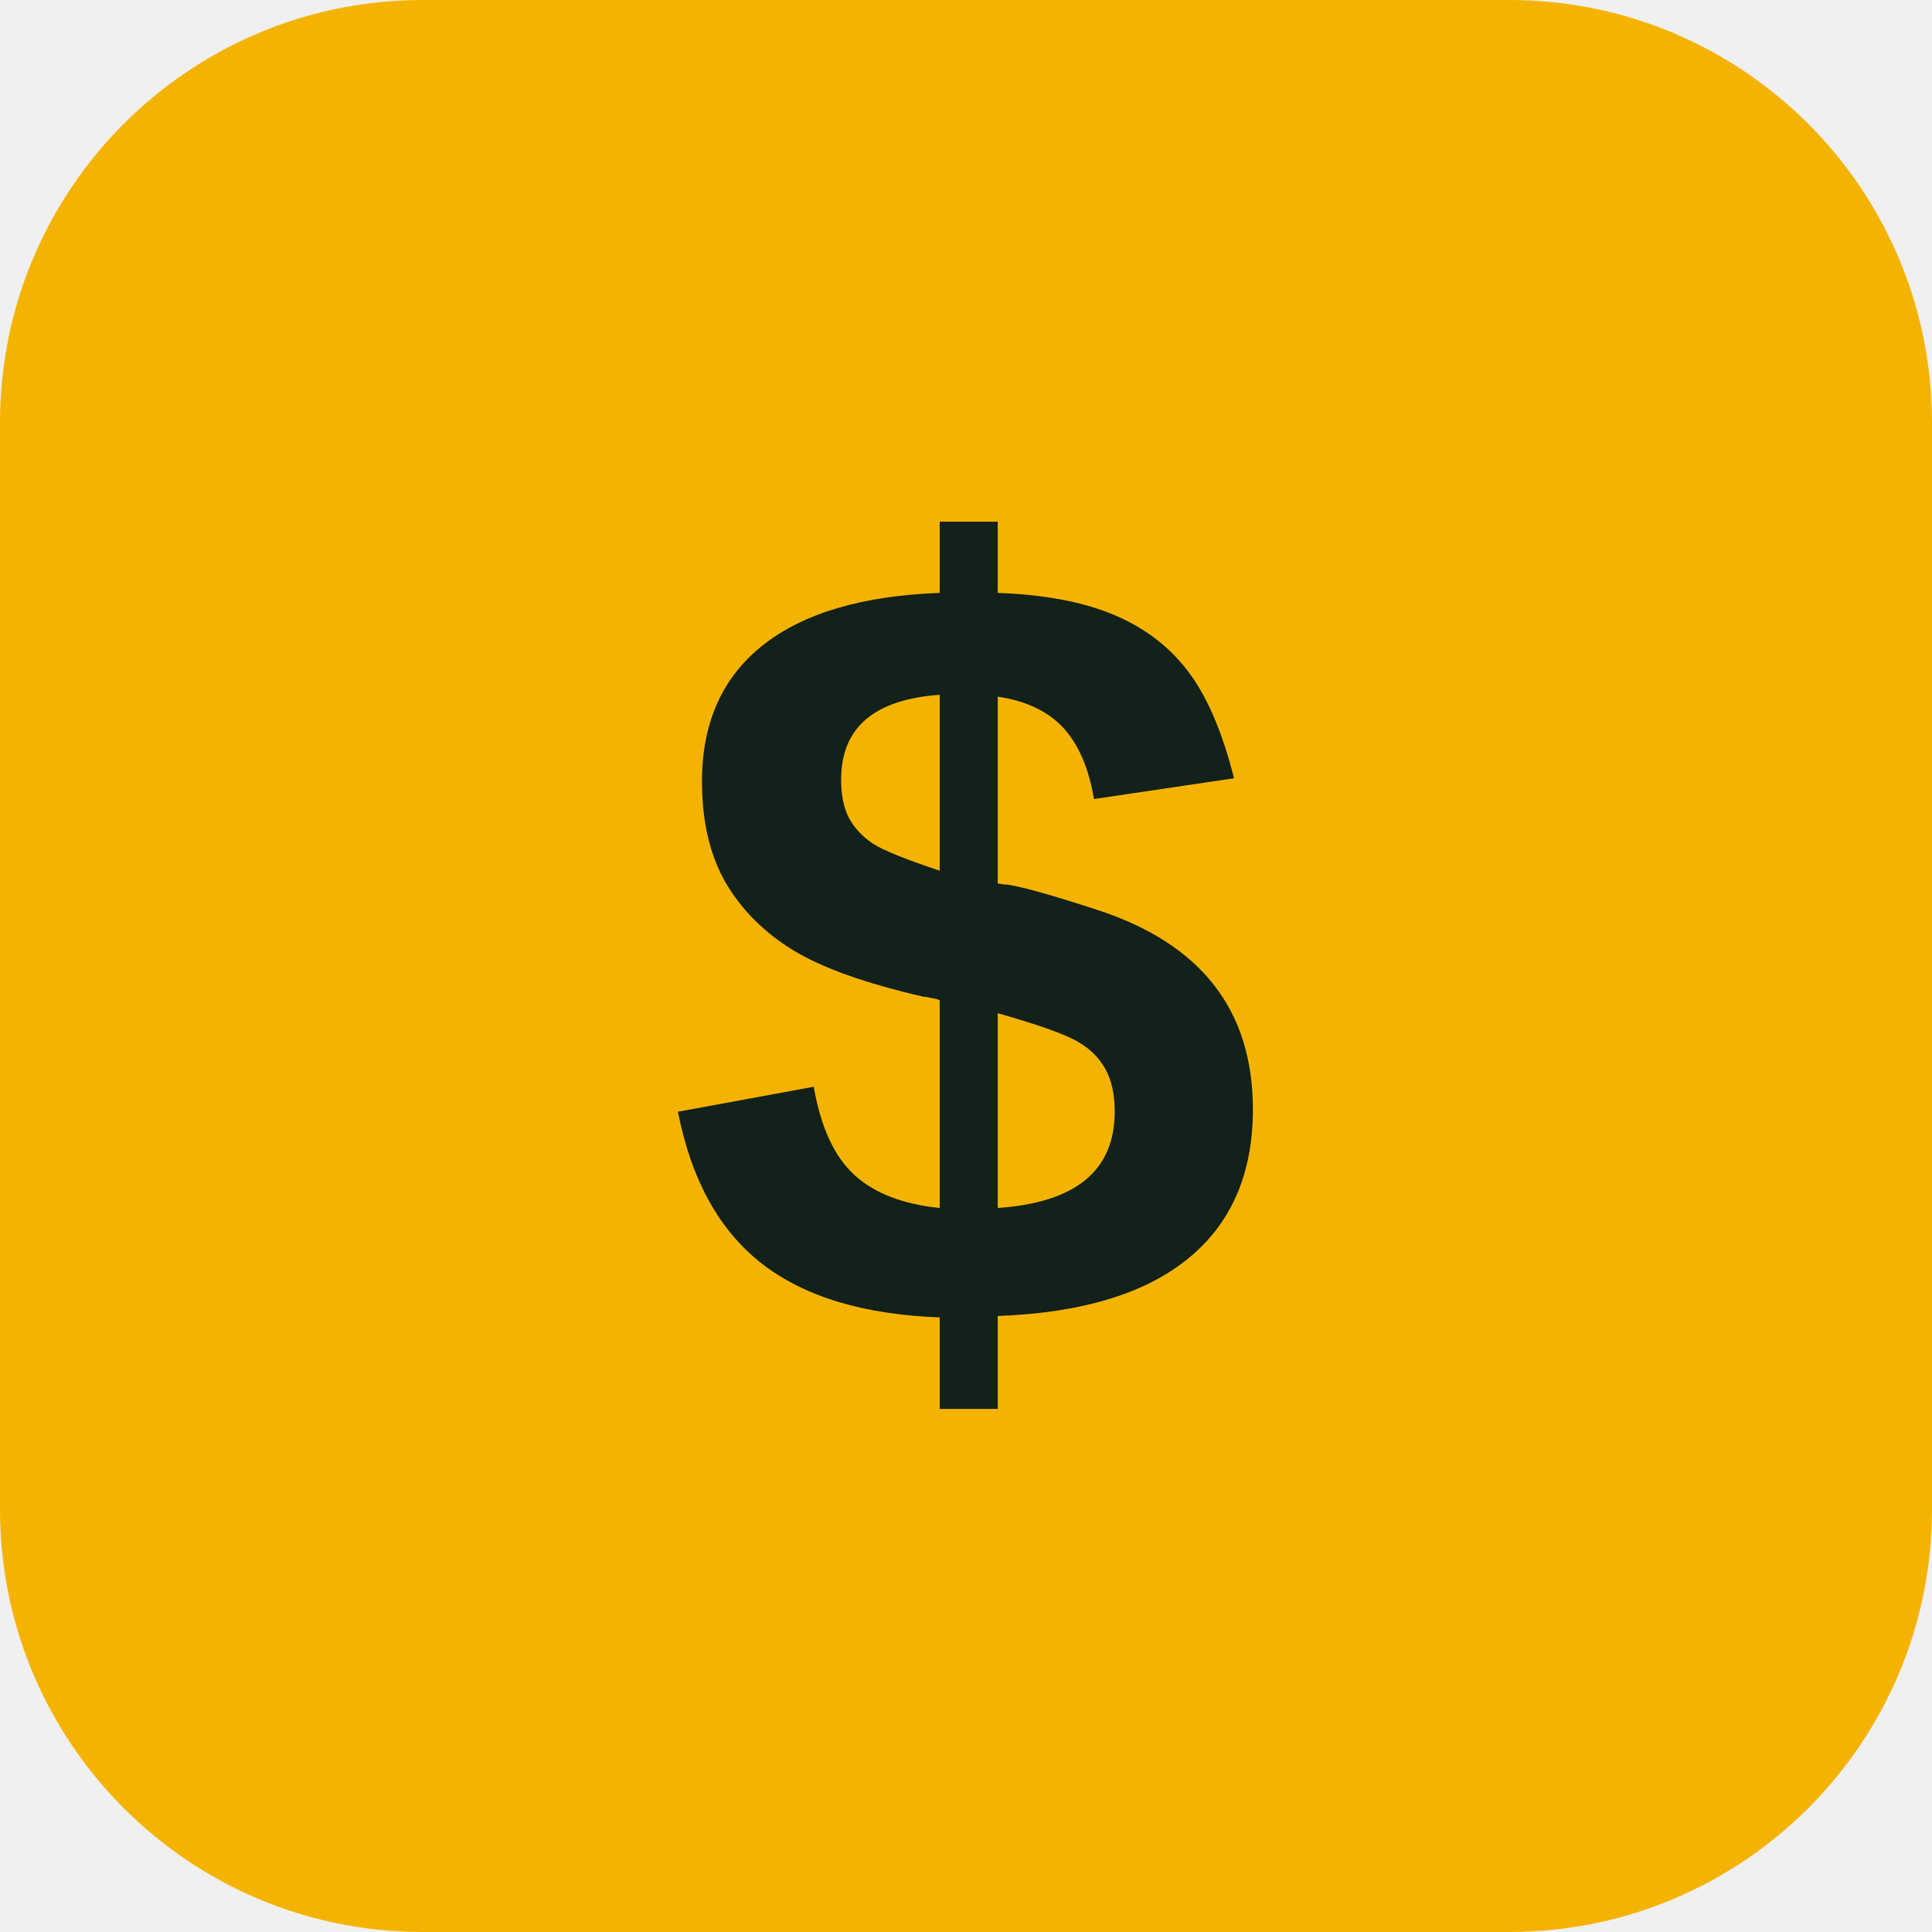
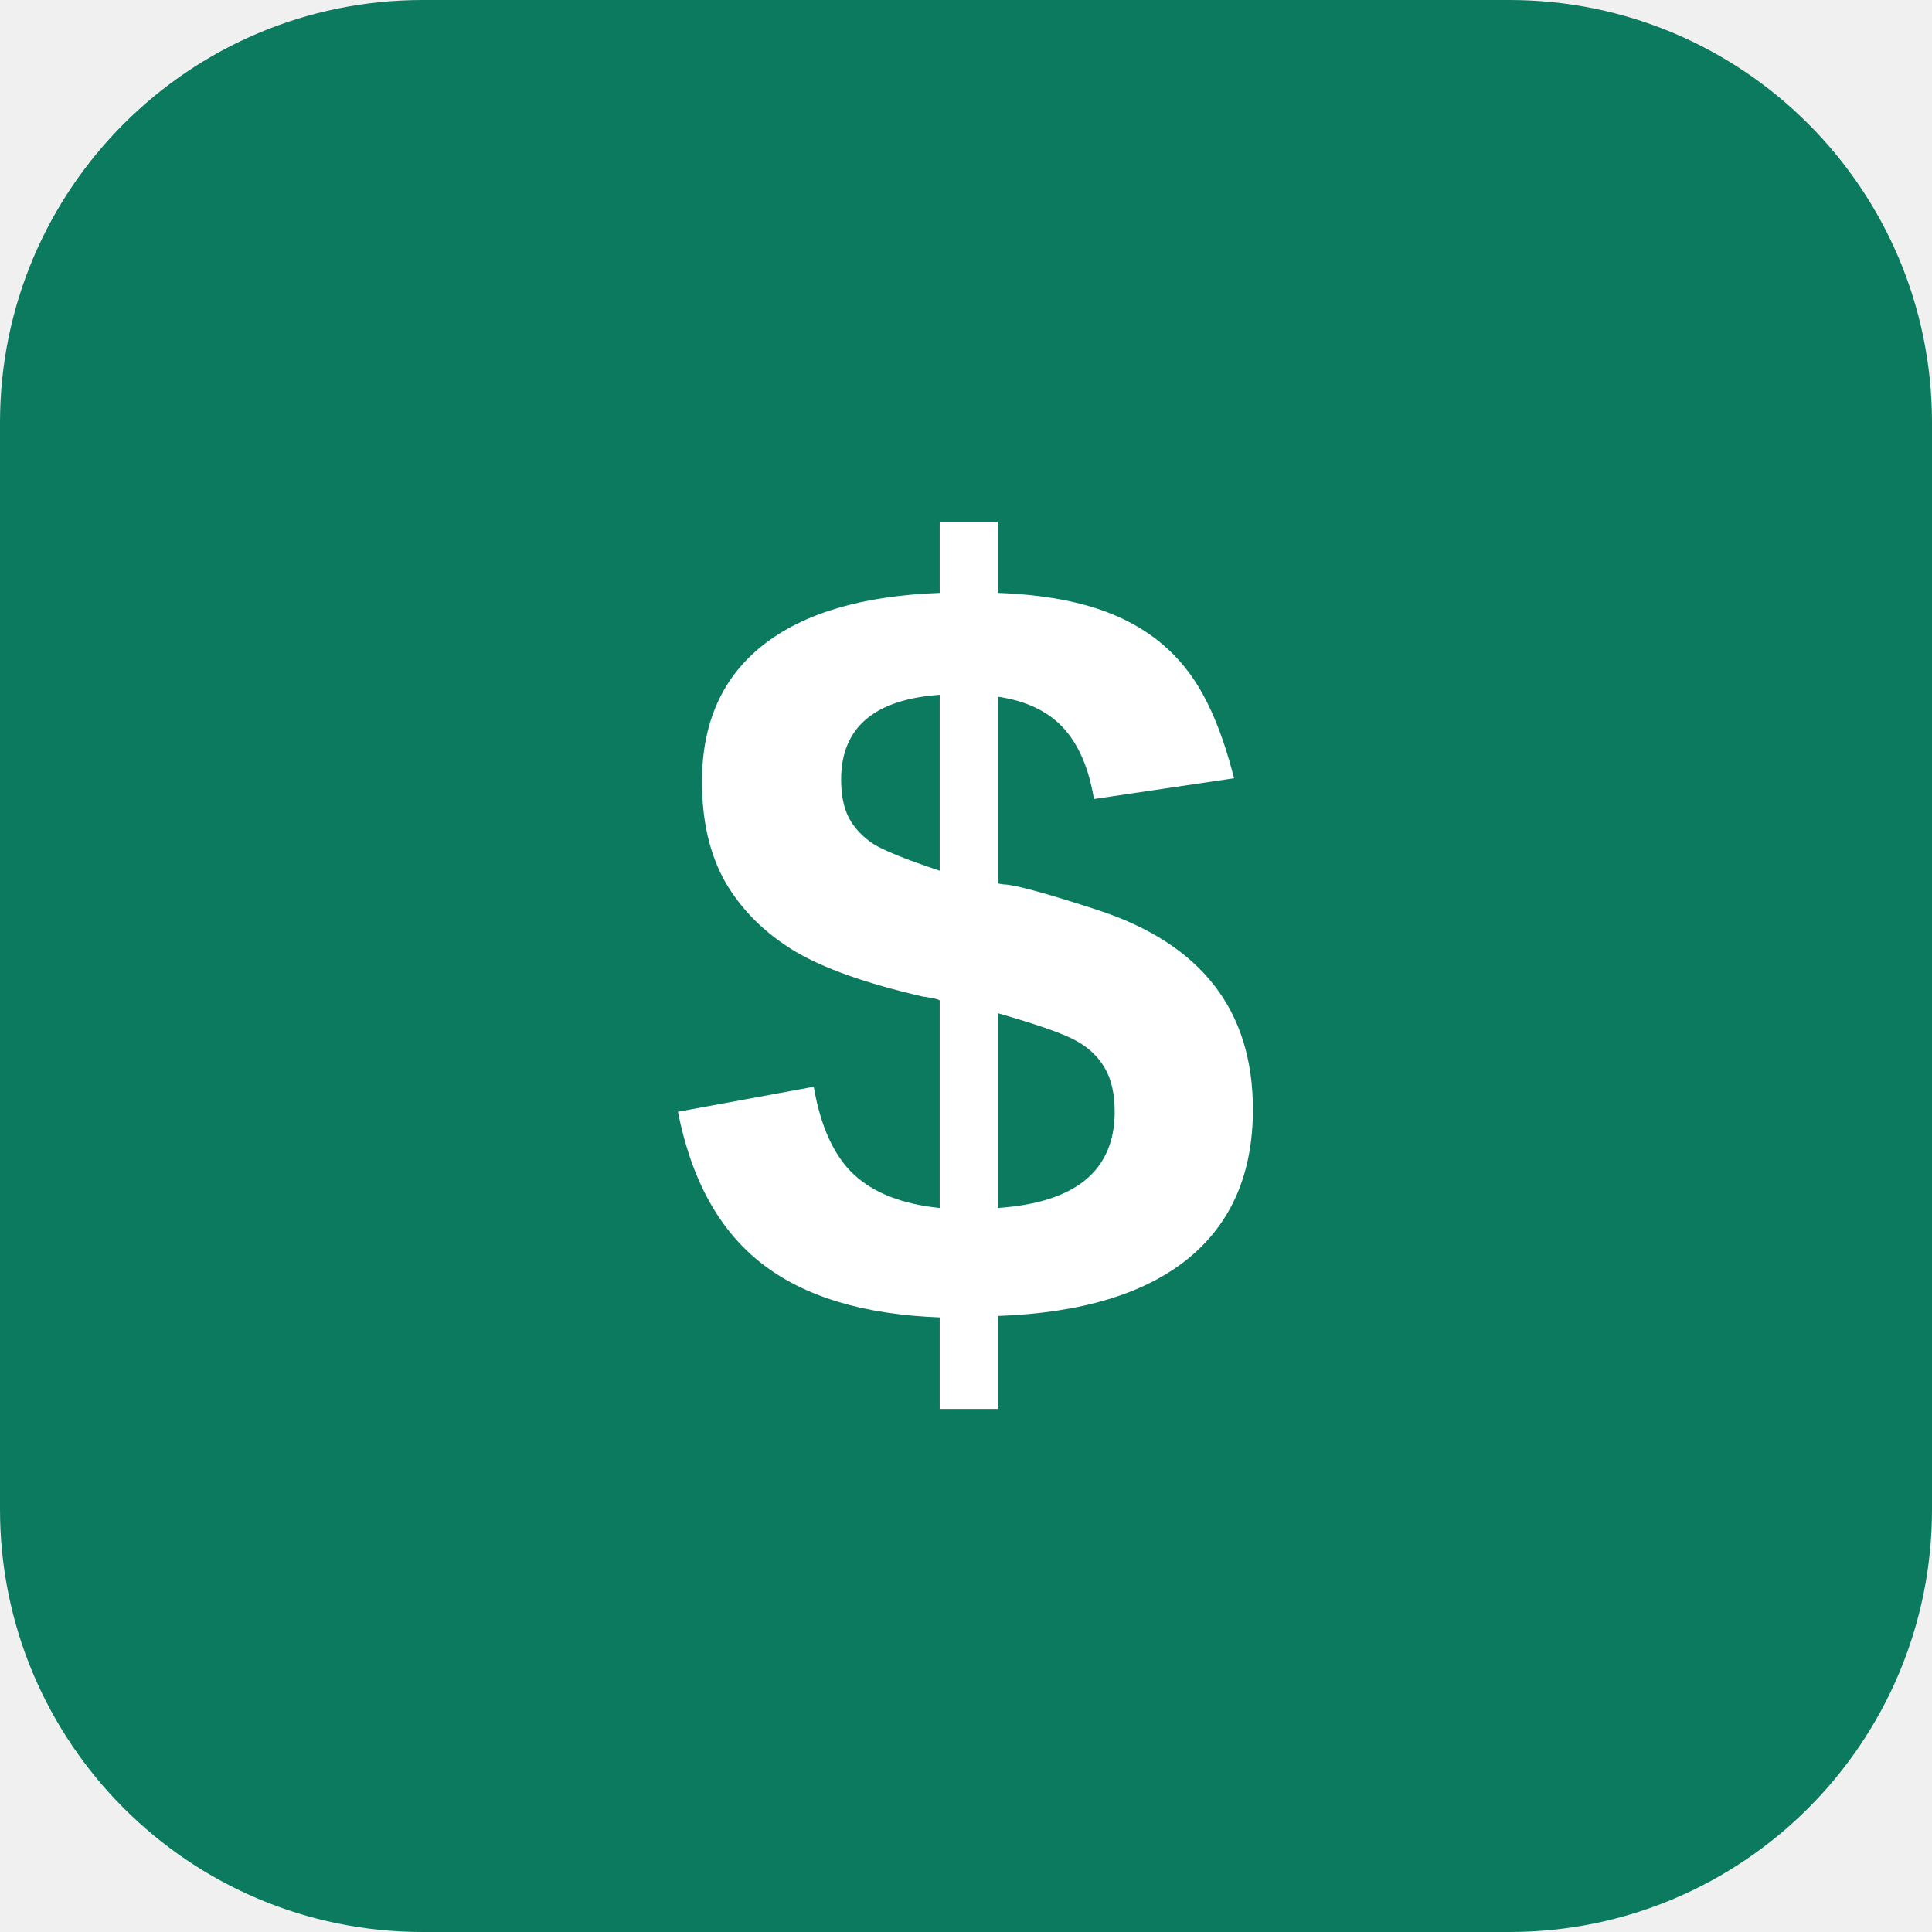
<svg xmlns="http://www.w3.org/2000/svg" viewBox="0 0 64 64">
-   <rect width="64" height="64" rx="14" fill="#f5b301" />
-   <text x="32" y="44" font-family="Arial, sans-serif" font-size="36" font-weight="bold" text-anchor="middle" fill="#12211a">$</text>
+   <rect width="64" height="64" rx="14" fill="#0B7A5F" />
+   <text x="32" y="44" font-family="Arial, sans-serif" font-size="36" font-weight="bold" text-anchor="middle" fill="#FFFFFF">$</text>
</svg>
